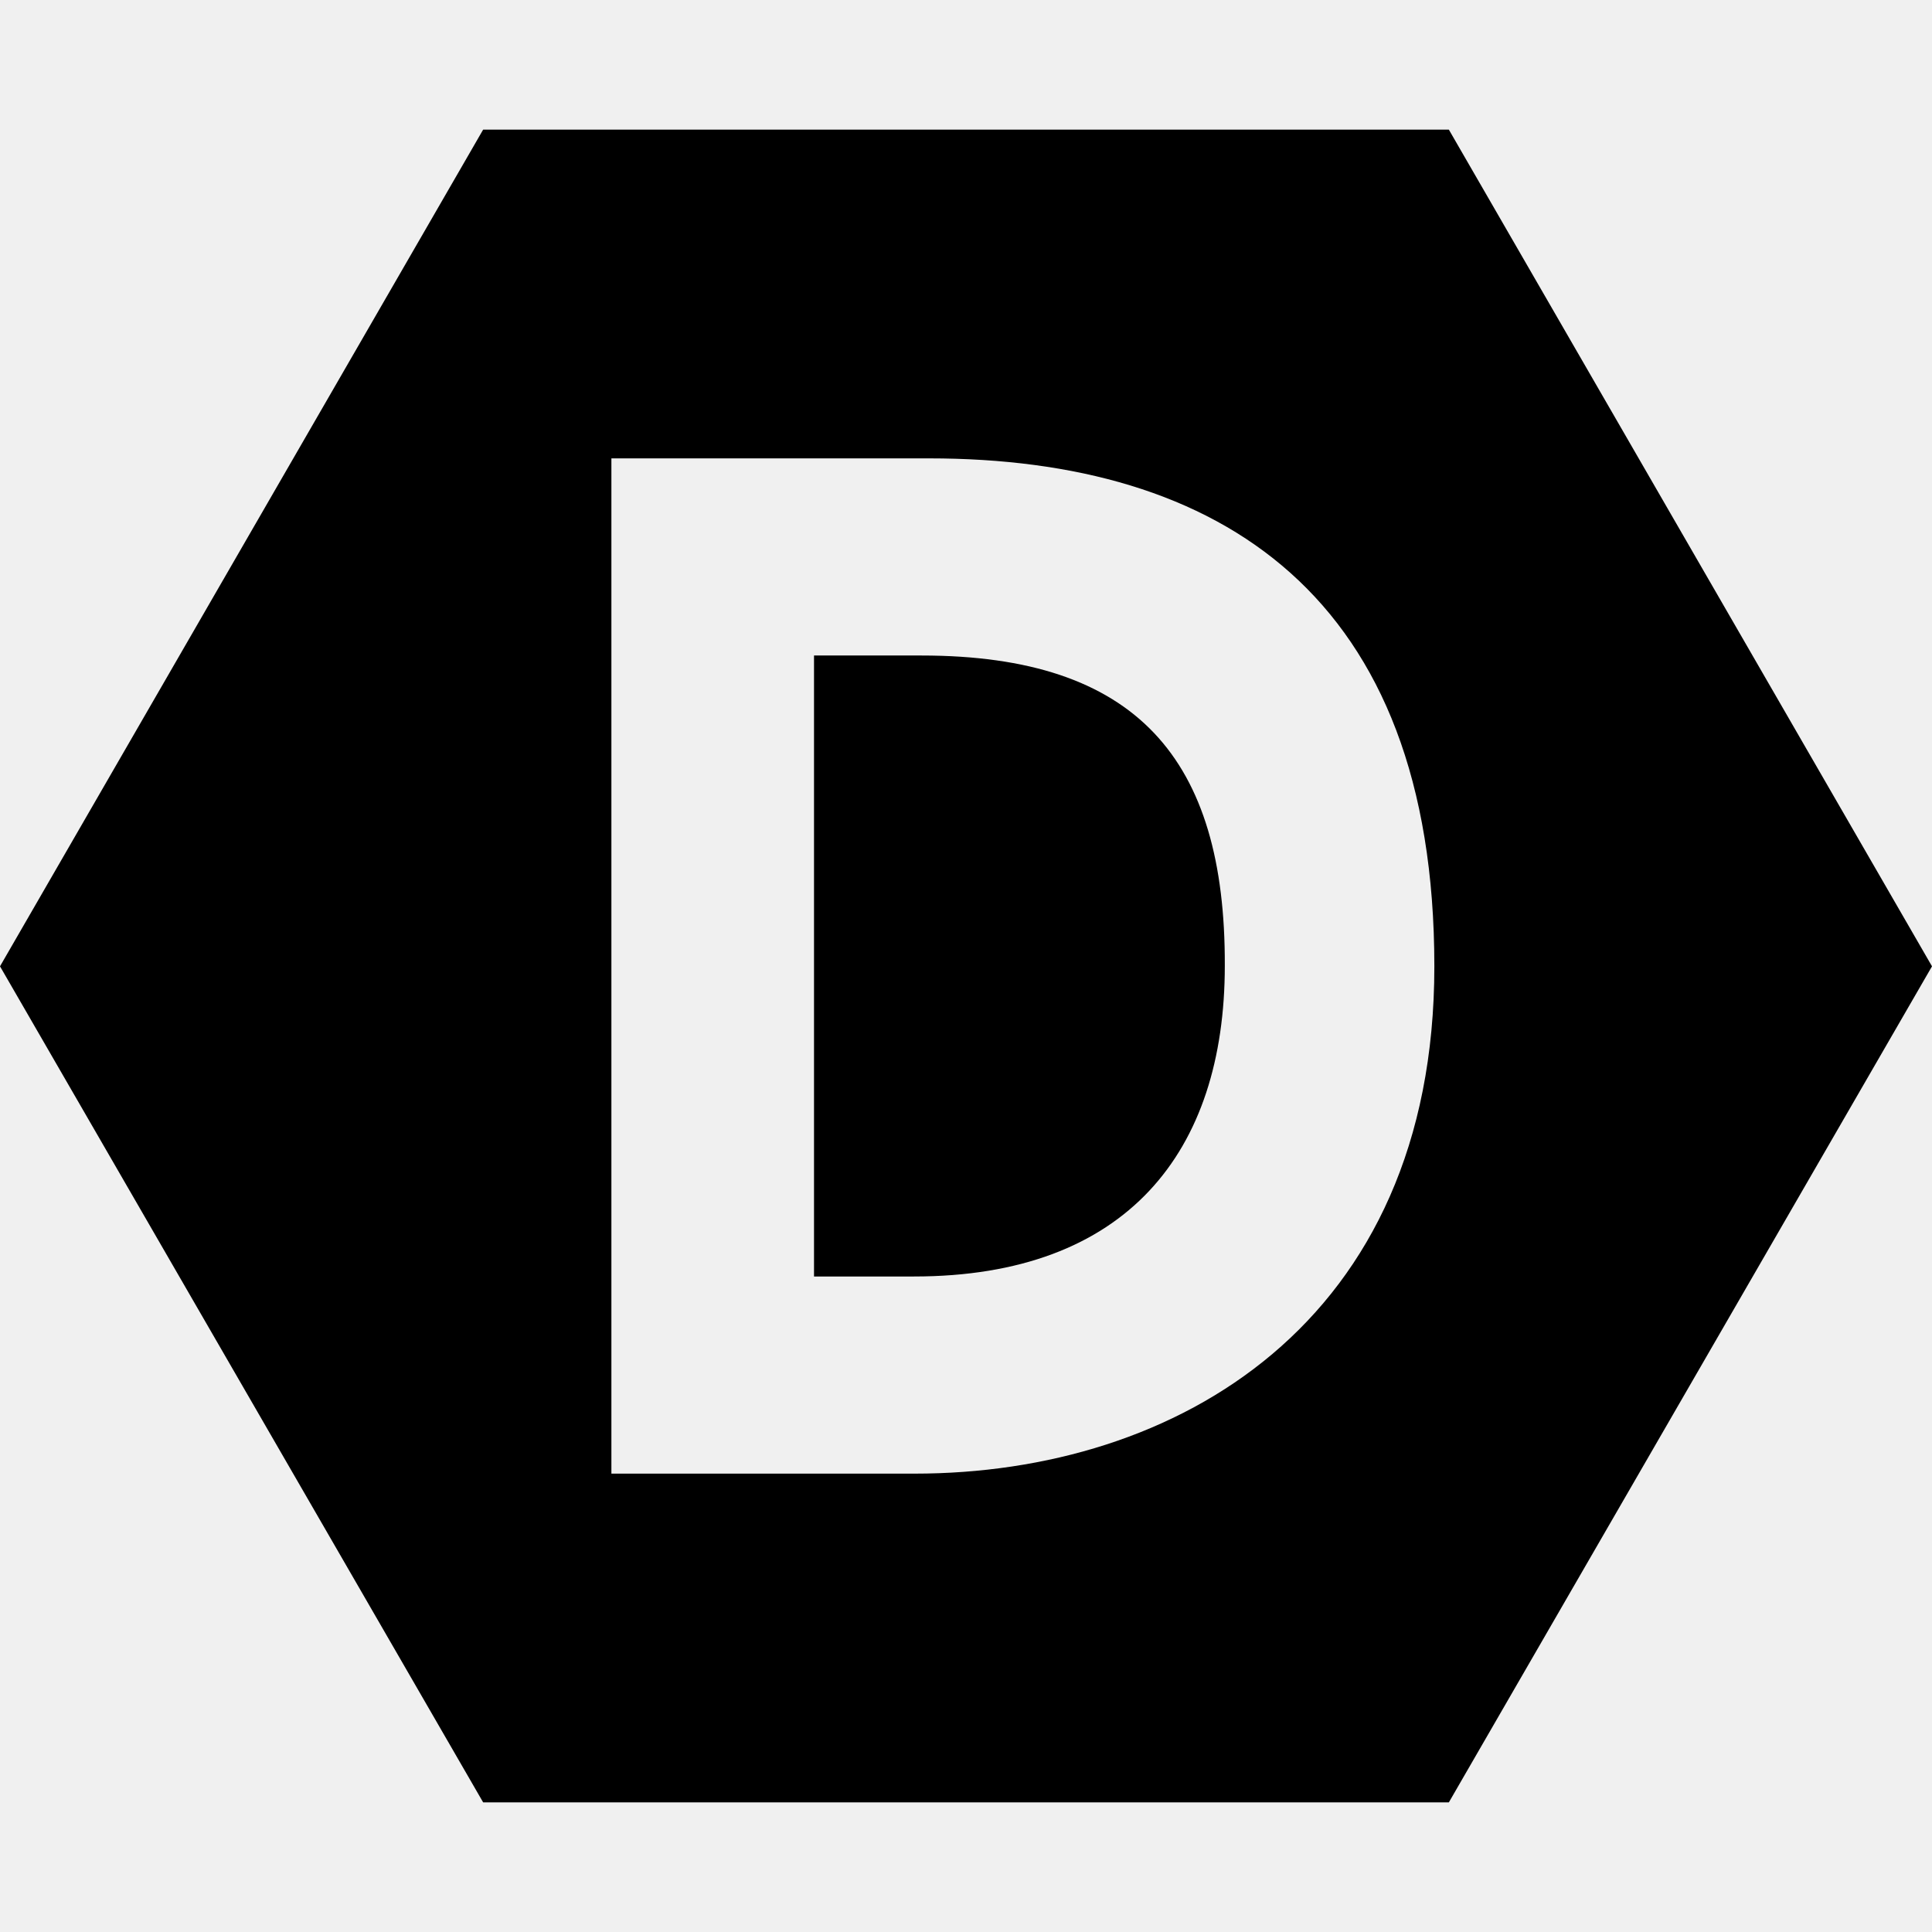
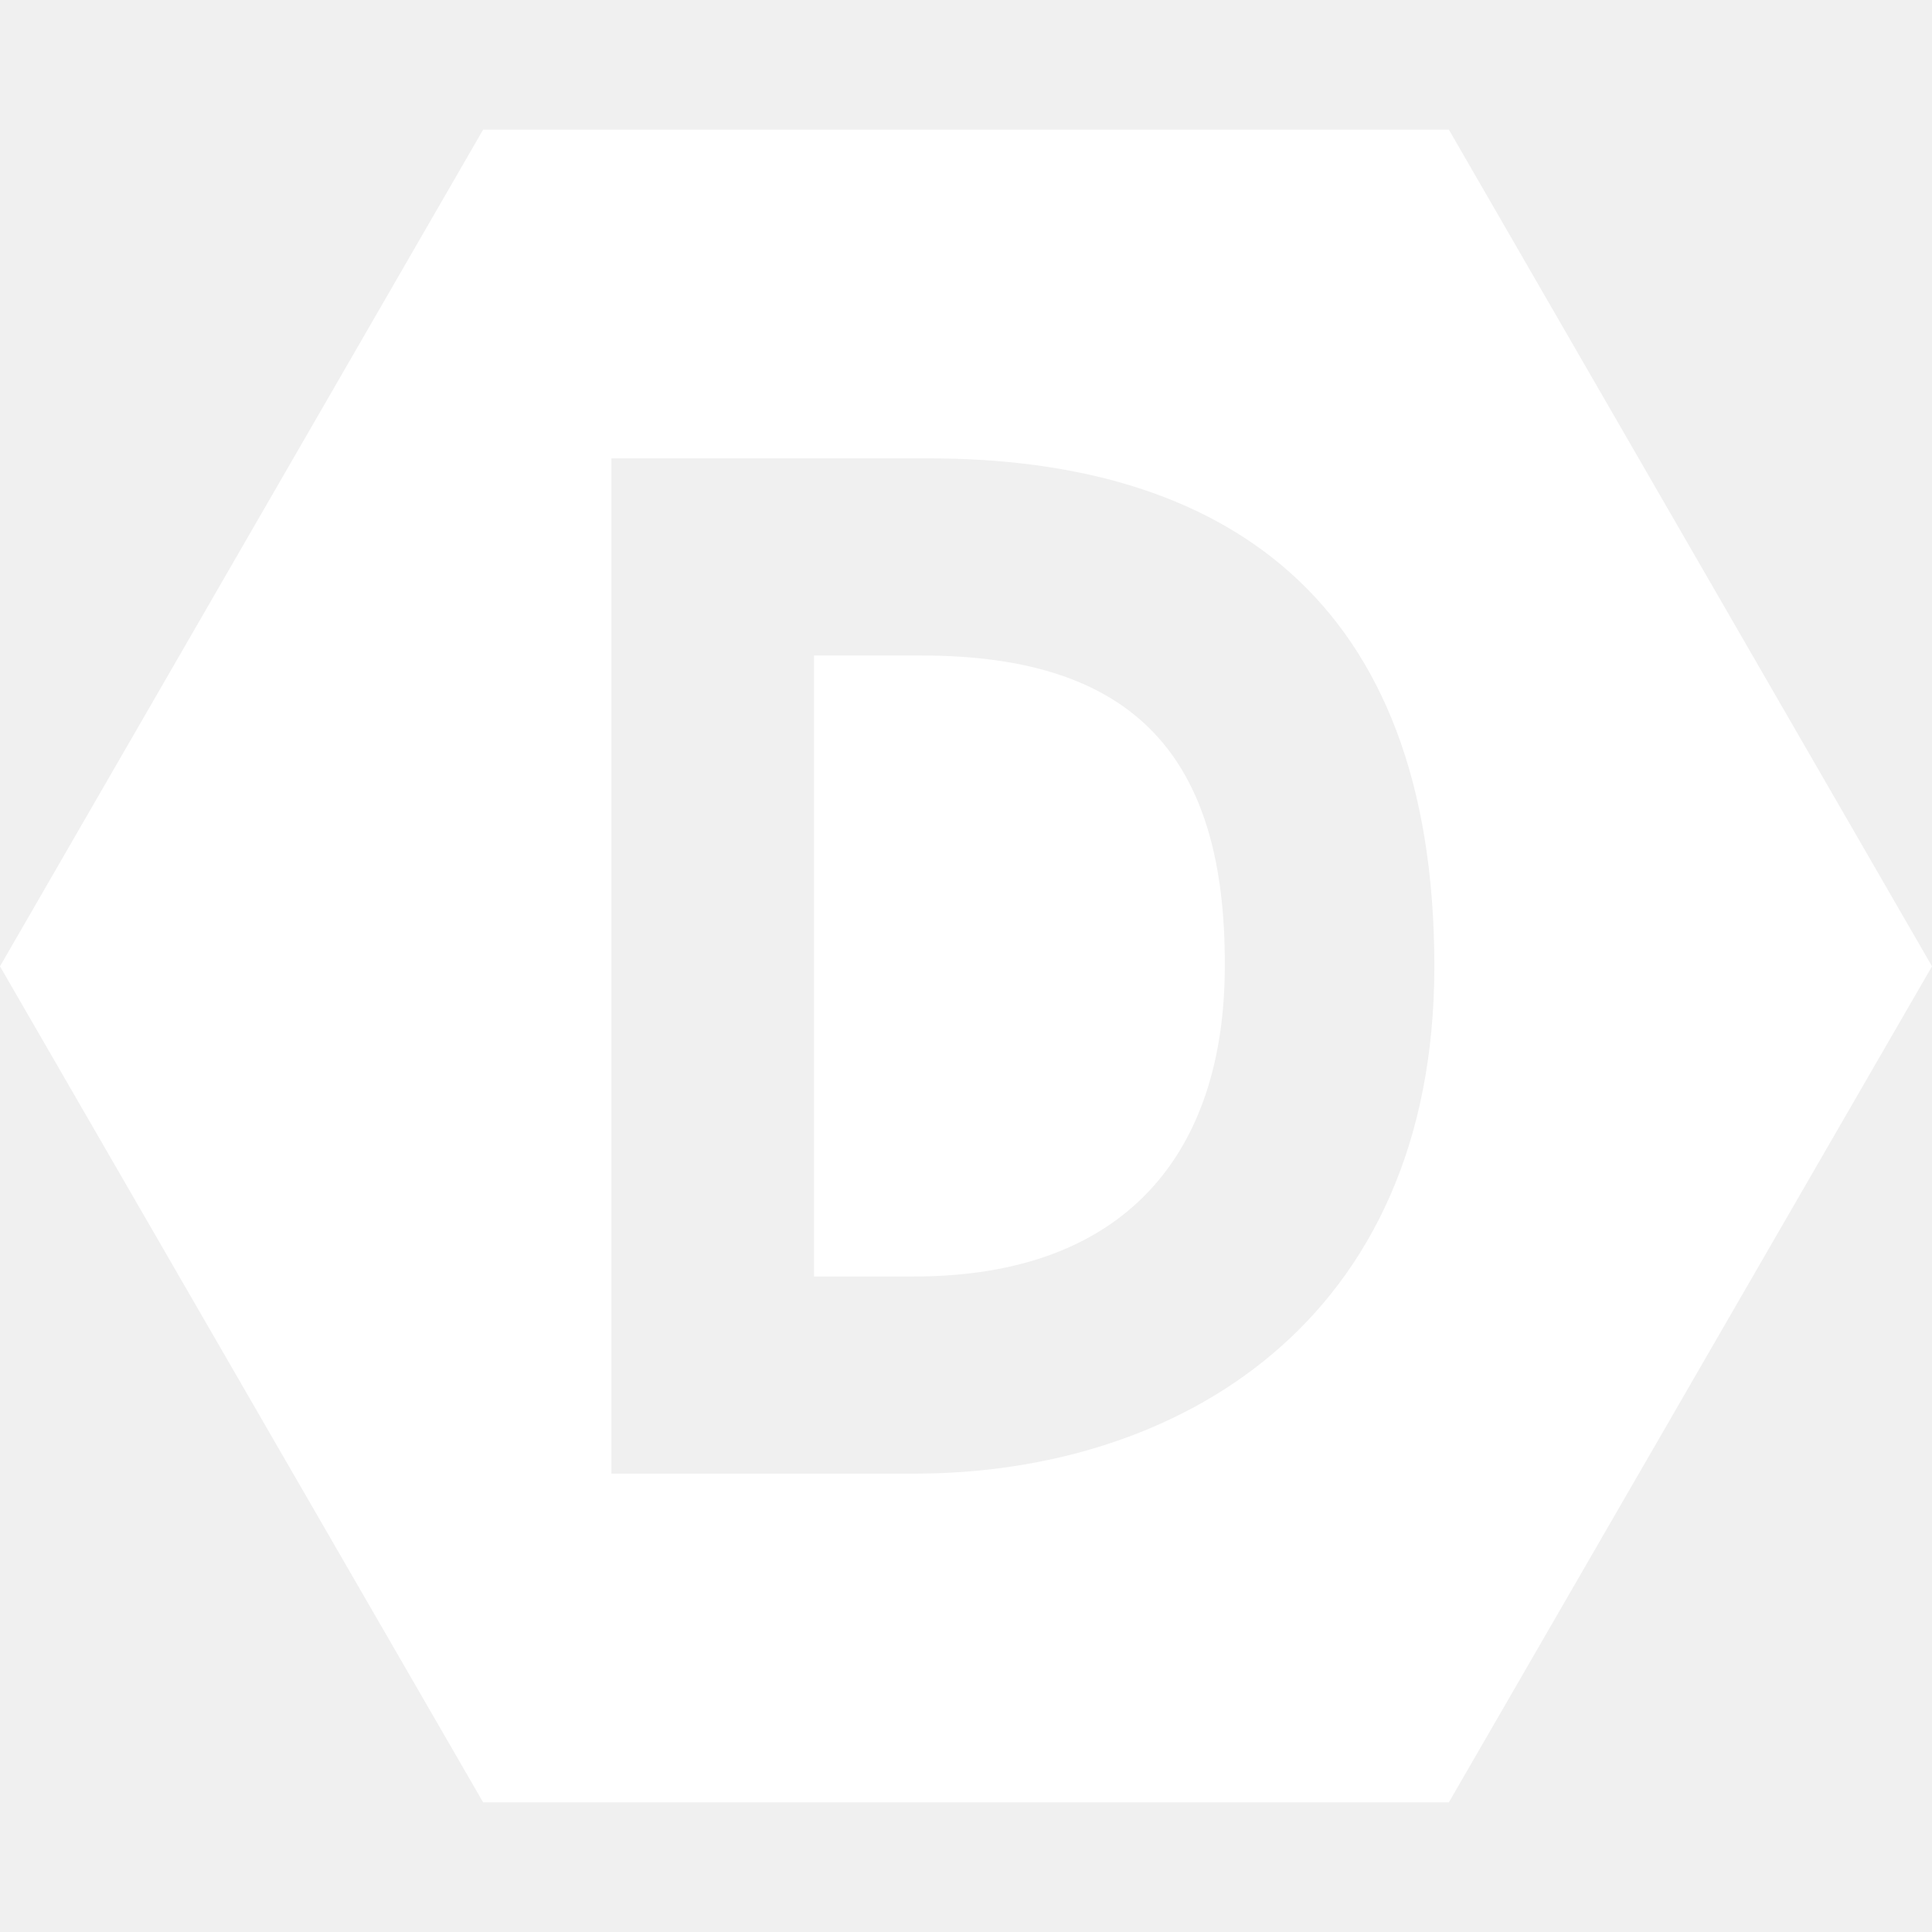
- <svg xmlns="http://www.w3.org/2000/svg" fill="#000000" width="800px" height="800px" viewBox="0 0 24 24" role="img">
+ <svg xmlns="http://www.w3.org/2000/svg" fill="#ffffff" width="800px" height="800px" viewBox="0 0 24 24" role="img">
  <path d="M6.002 1.61 0 12.004 6.002 22.39h11.996L24 12.004 17.998 1.61zm1.593 4.084h3.947c3.605 0 6.276 1.695 6.276 6.31 0 4.436-3.21 6.302-6.456 6.302H7.595zm2.517 2.449v7.714h1.241c2.646 0 3.862-1.55 3.862-3.861.009-2.569-1.096-3.853-3.767-3.853z" />
</svg>
